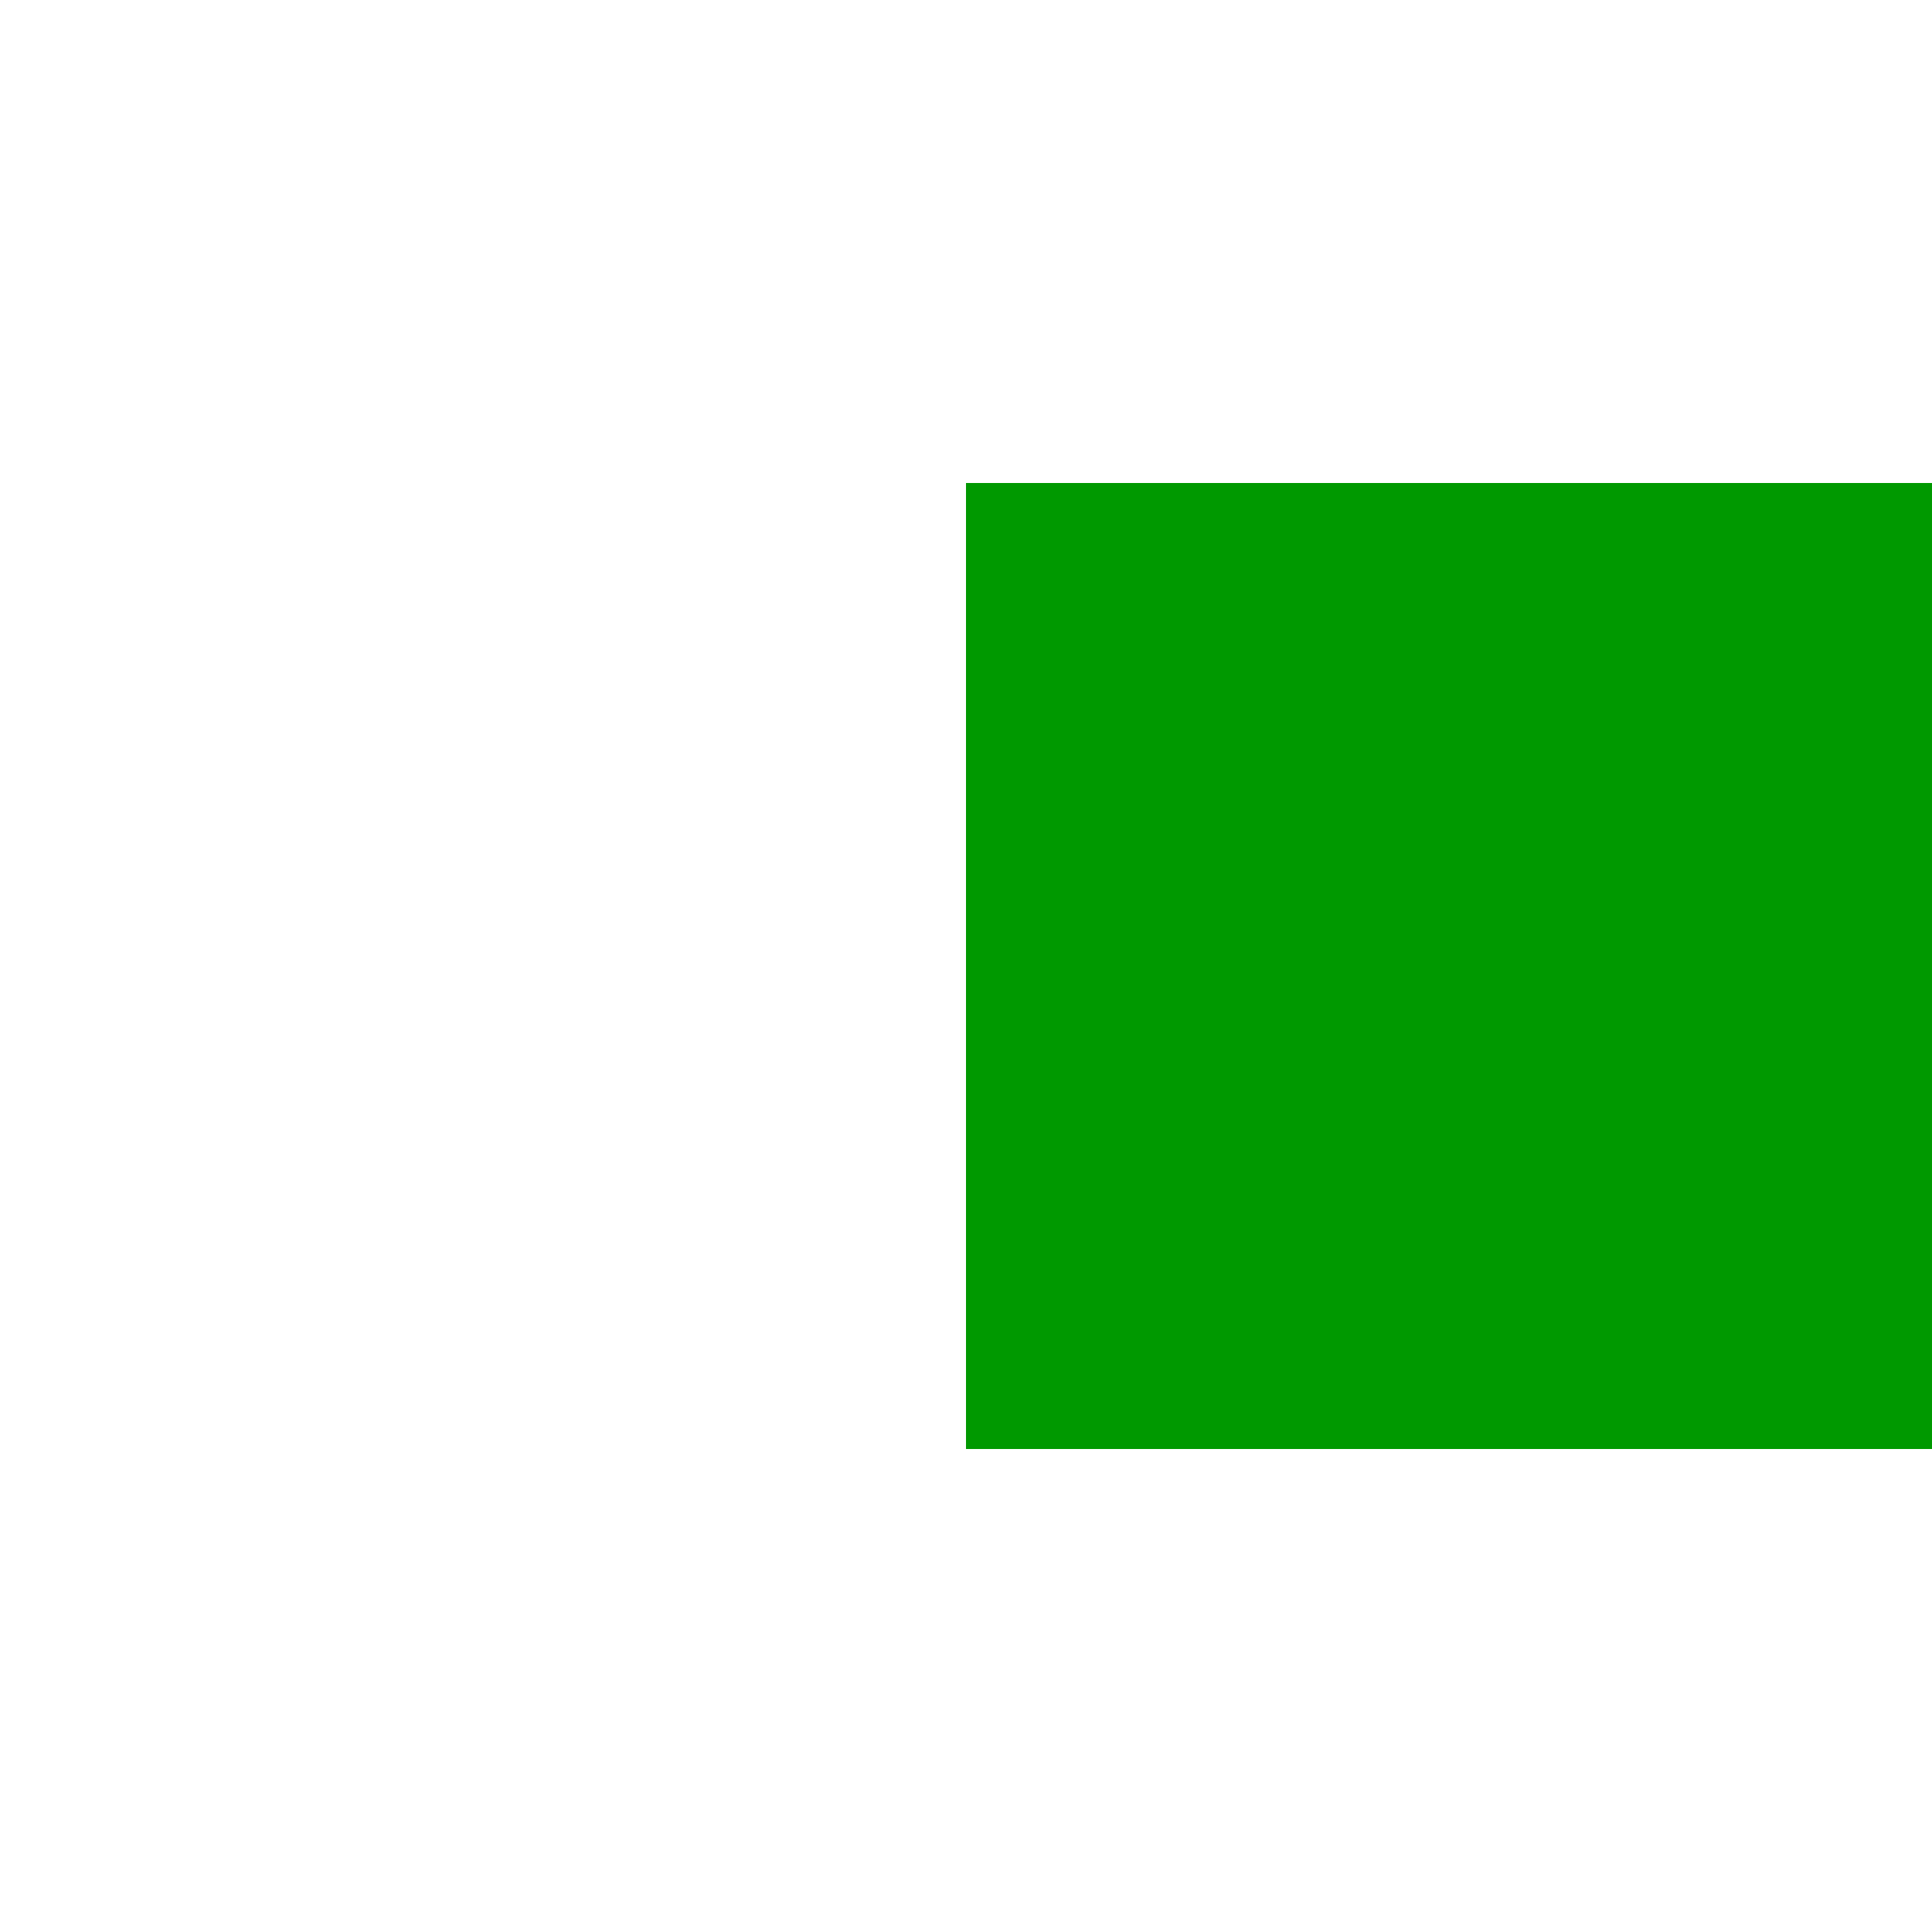
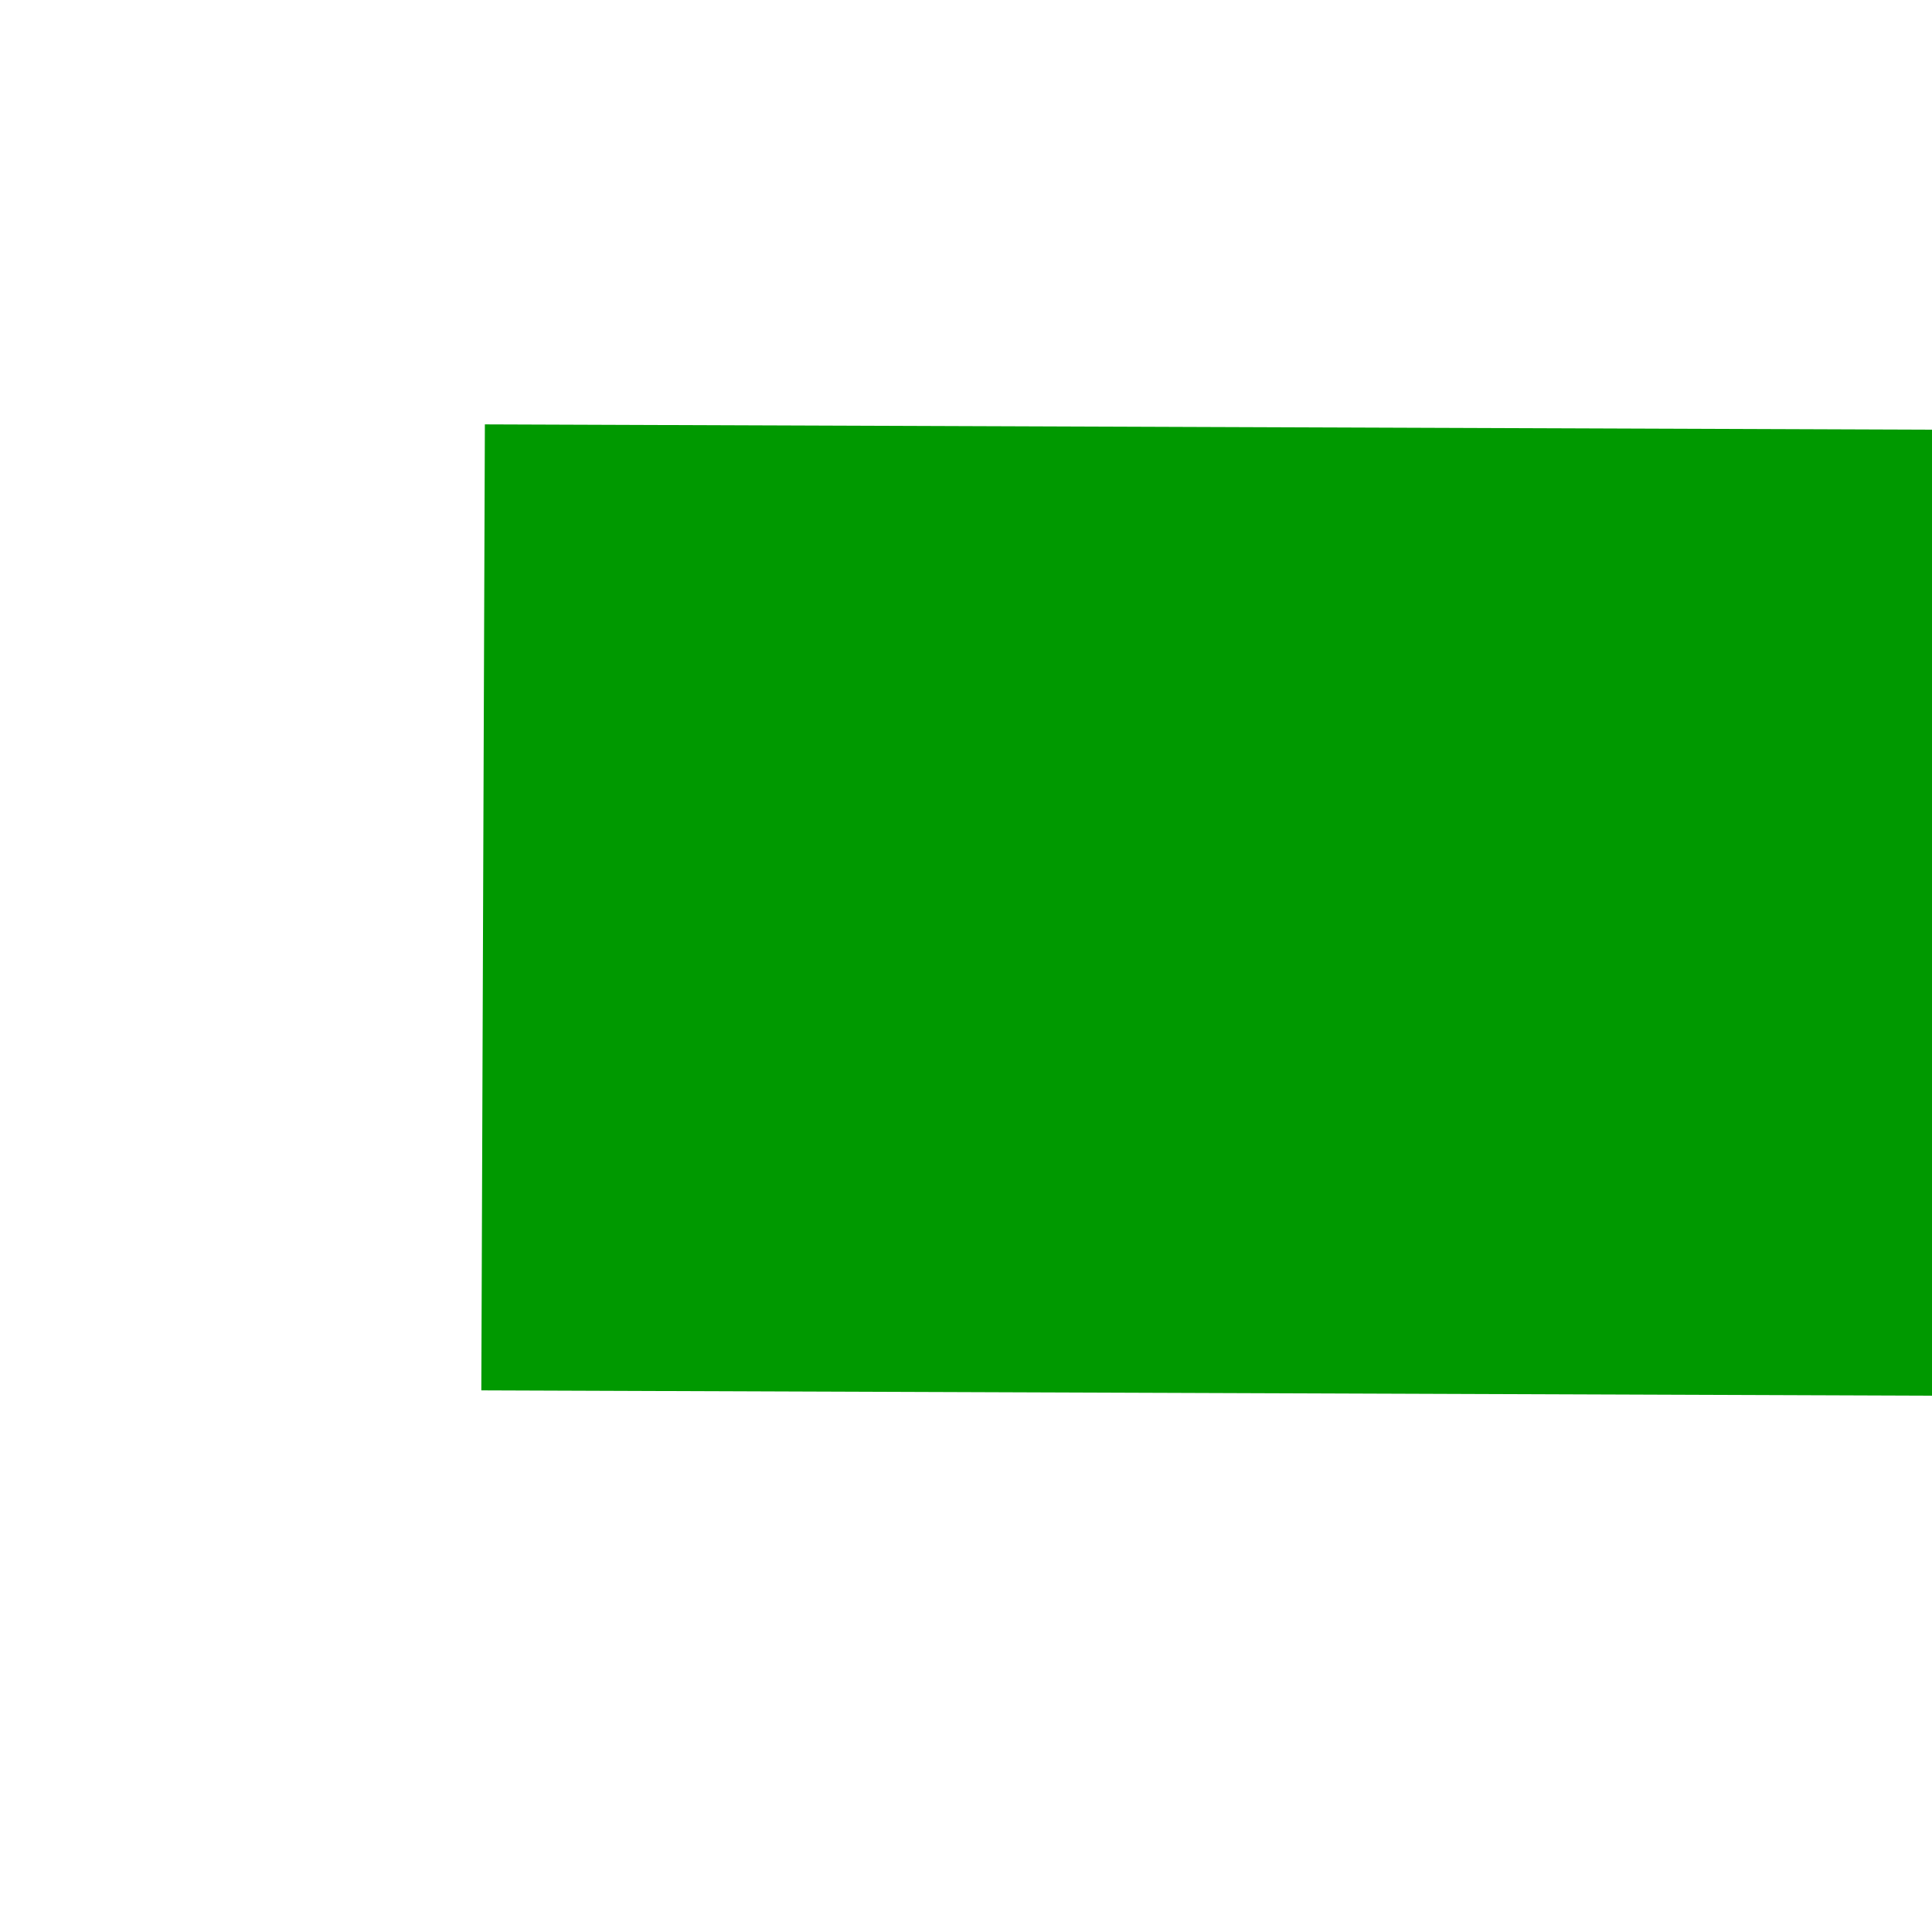
<svg xmlns="http://www.w3.org/2000/svg" version="1.1" width="4px" height="4px" preserveAspectRatio="xMinYMid meet" viewBox="796 193  4 2">
-   <path d="M 968 201.6  L 975 194  L 968 186.4  L 968 201.6  Z " fill-rule="nonzero" fill="#009900" stroke="none" />
-   <path d="M 798 194  L 969 194  " stroke-width="2" stroke="#009900" fill="none" />
+   <path d="M 856 201.6  L 863 194  L 856 186.4  L 856 201.6  Z " fill-rule="nonzero" fill="#009900" stroke="none" transform="matrix(0.9999932 0.003677915 -0.003677915 0.9999932 0.7191293 -3.051358 )" />
+   <path d="M 797 194  L 857 194  " stroke-width="2" stroke="#009900" fill="none" transform="matrix(0.9999932 0.003677915 -0.003677915 0.9999932 0.7191293 -3.051358 )" />
</svg>
